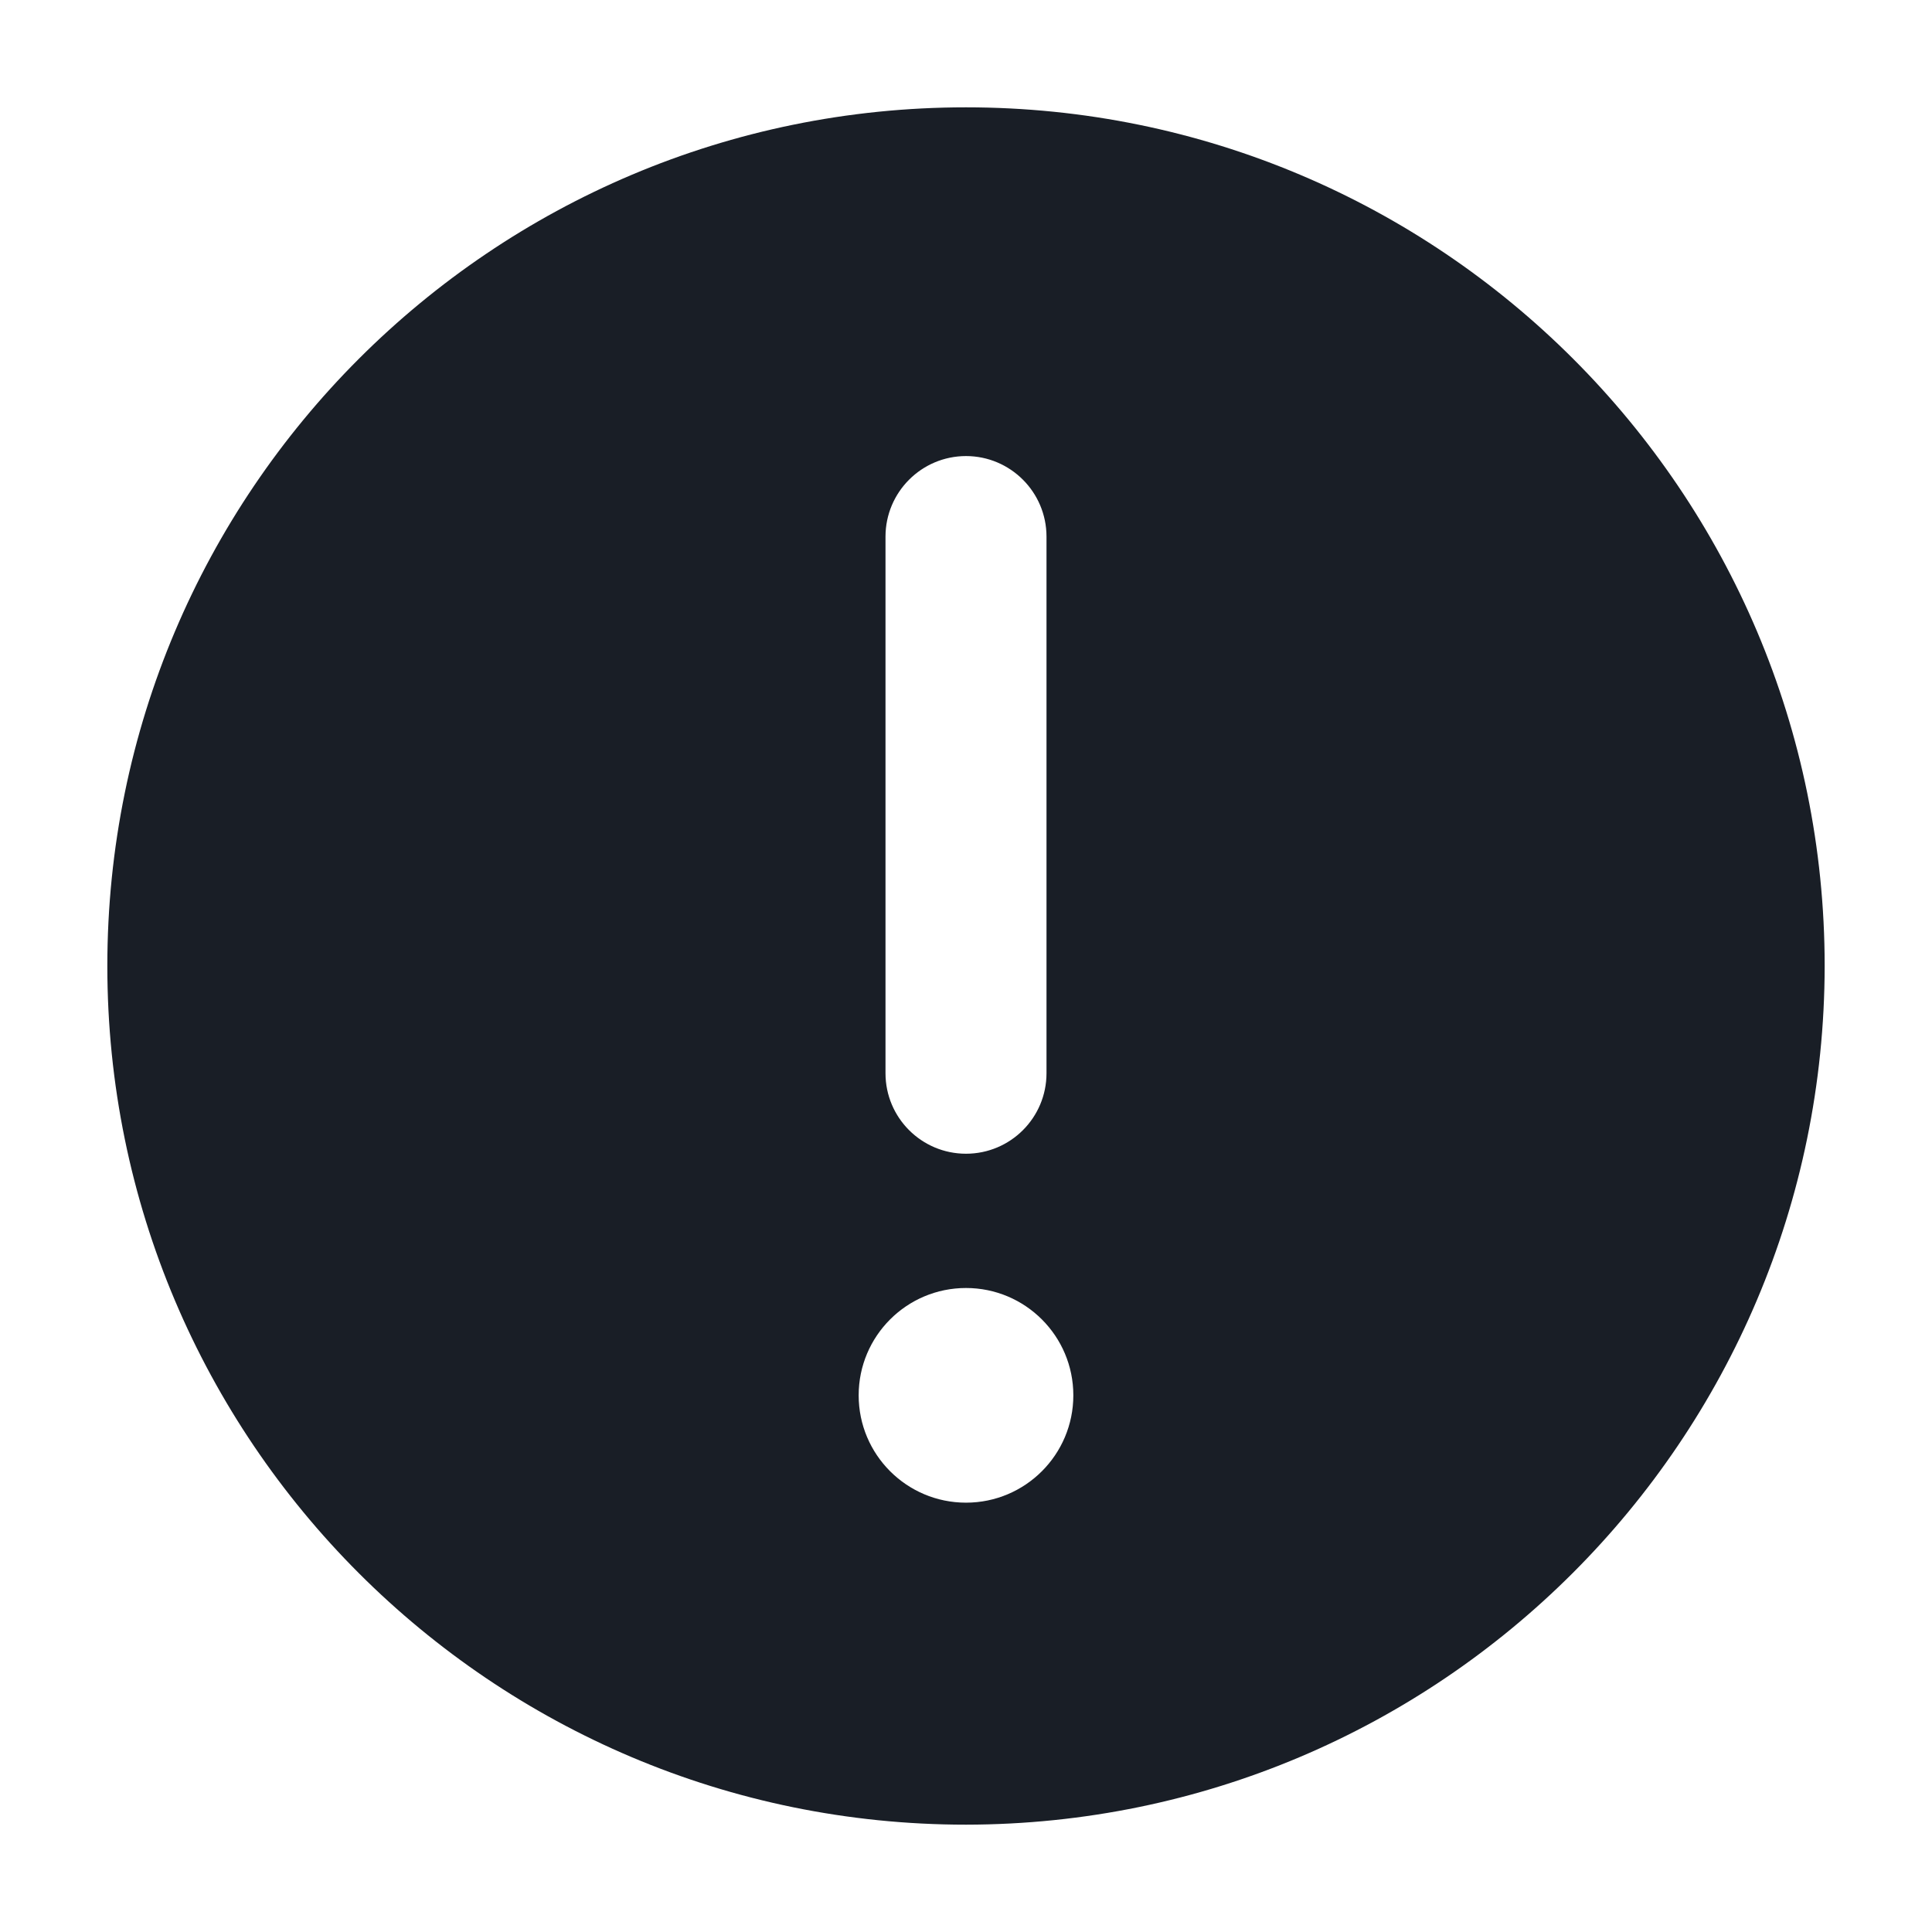
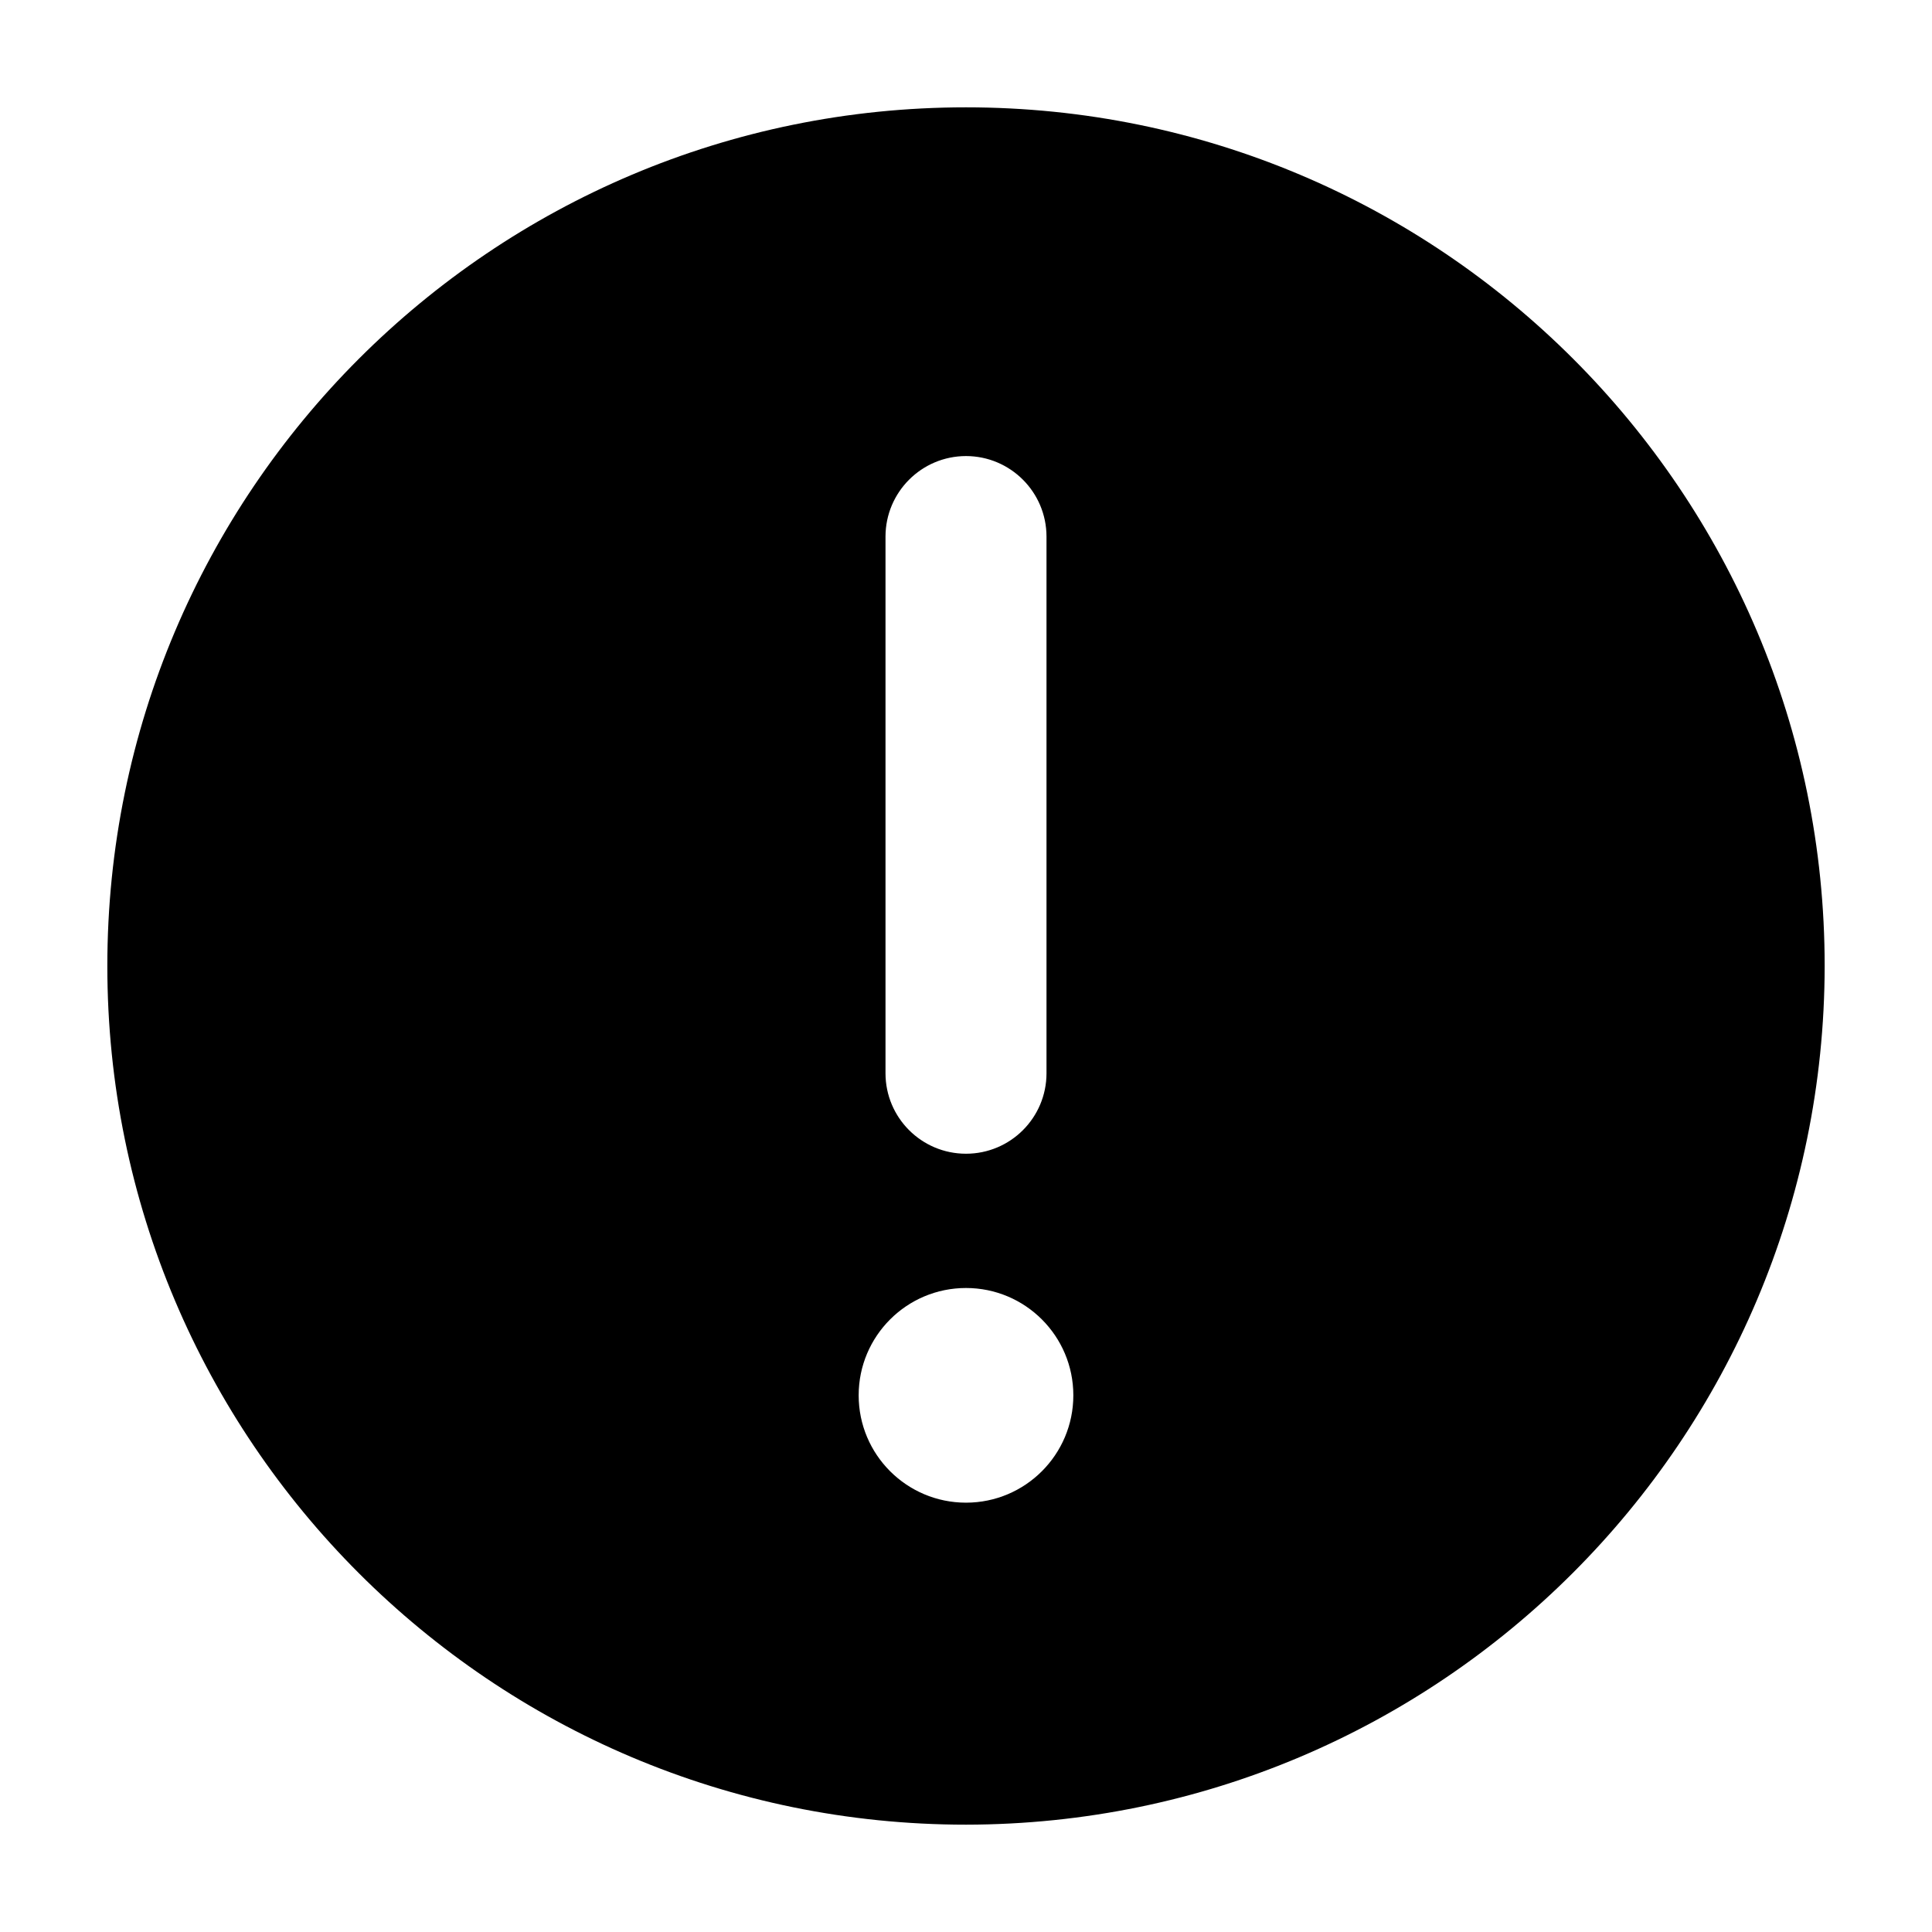
<svg xmlns="http://www.w3.org/2000/svg" width="18" height="18" viewBox="0 0 18 18">
  <g id="invalid" transform="translate(-1086 -816)">
-     <rect id="Rectangle_8759" width="18" height="18" transform="translate(1086 816)" fill="#191e26" opacity="0" />
-     <path id="Subtraction_1" d="M2996,6441a8,8,0,1,1,8-8A8.009,8.009,0,0,1,2996,6441Zm0-5a1,1,0,1,0,1,1A1,1,0,0,0,2996,6436Zm0-7.751a.751.751,0,0,0-.75.75v5a.75.75,0,0,0,1.5,0v-5A.751.751,0,0,0,2996,6428.249Z" transform="translate(-1901 -5608)" fill="#191e26" />
+     <rect id="Rectangle_8759" width="18" height="18" transform="translate(1086 816)" opacity="0" fill="none" />
+     <path id="Subtraction_1" d="M2996,6441a8,8,0,1,1,8-8A8.009,8.009,0,0,1,2996,6441Zm0-5a1,1,0,1,0,1,1A1,1,0,0,0,2996,6436Zm0-7.751a.751.751,0,0,0-.75.75v5a.75.75,0,0,0,1.5,0v-5A.751.751,0,0,0,2996,6428.249Z" transform="translate(-1901 -5608)" />
  </g>
</svg>
